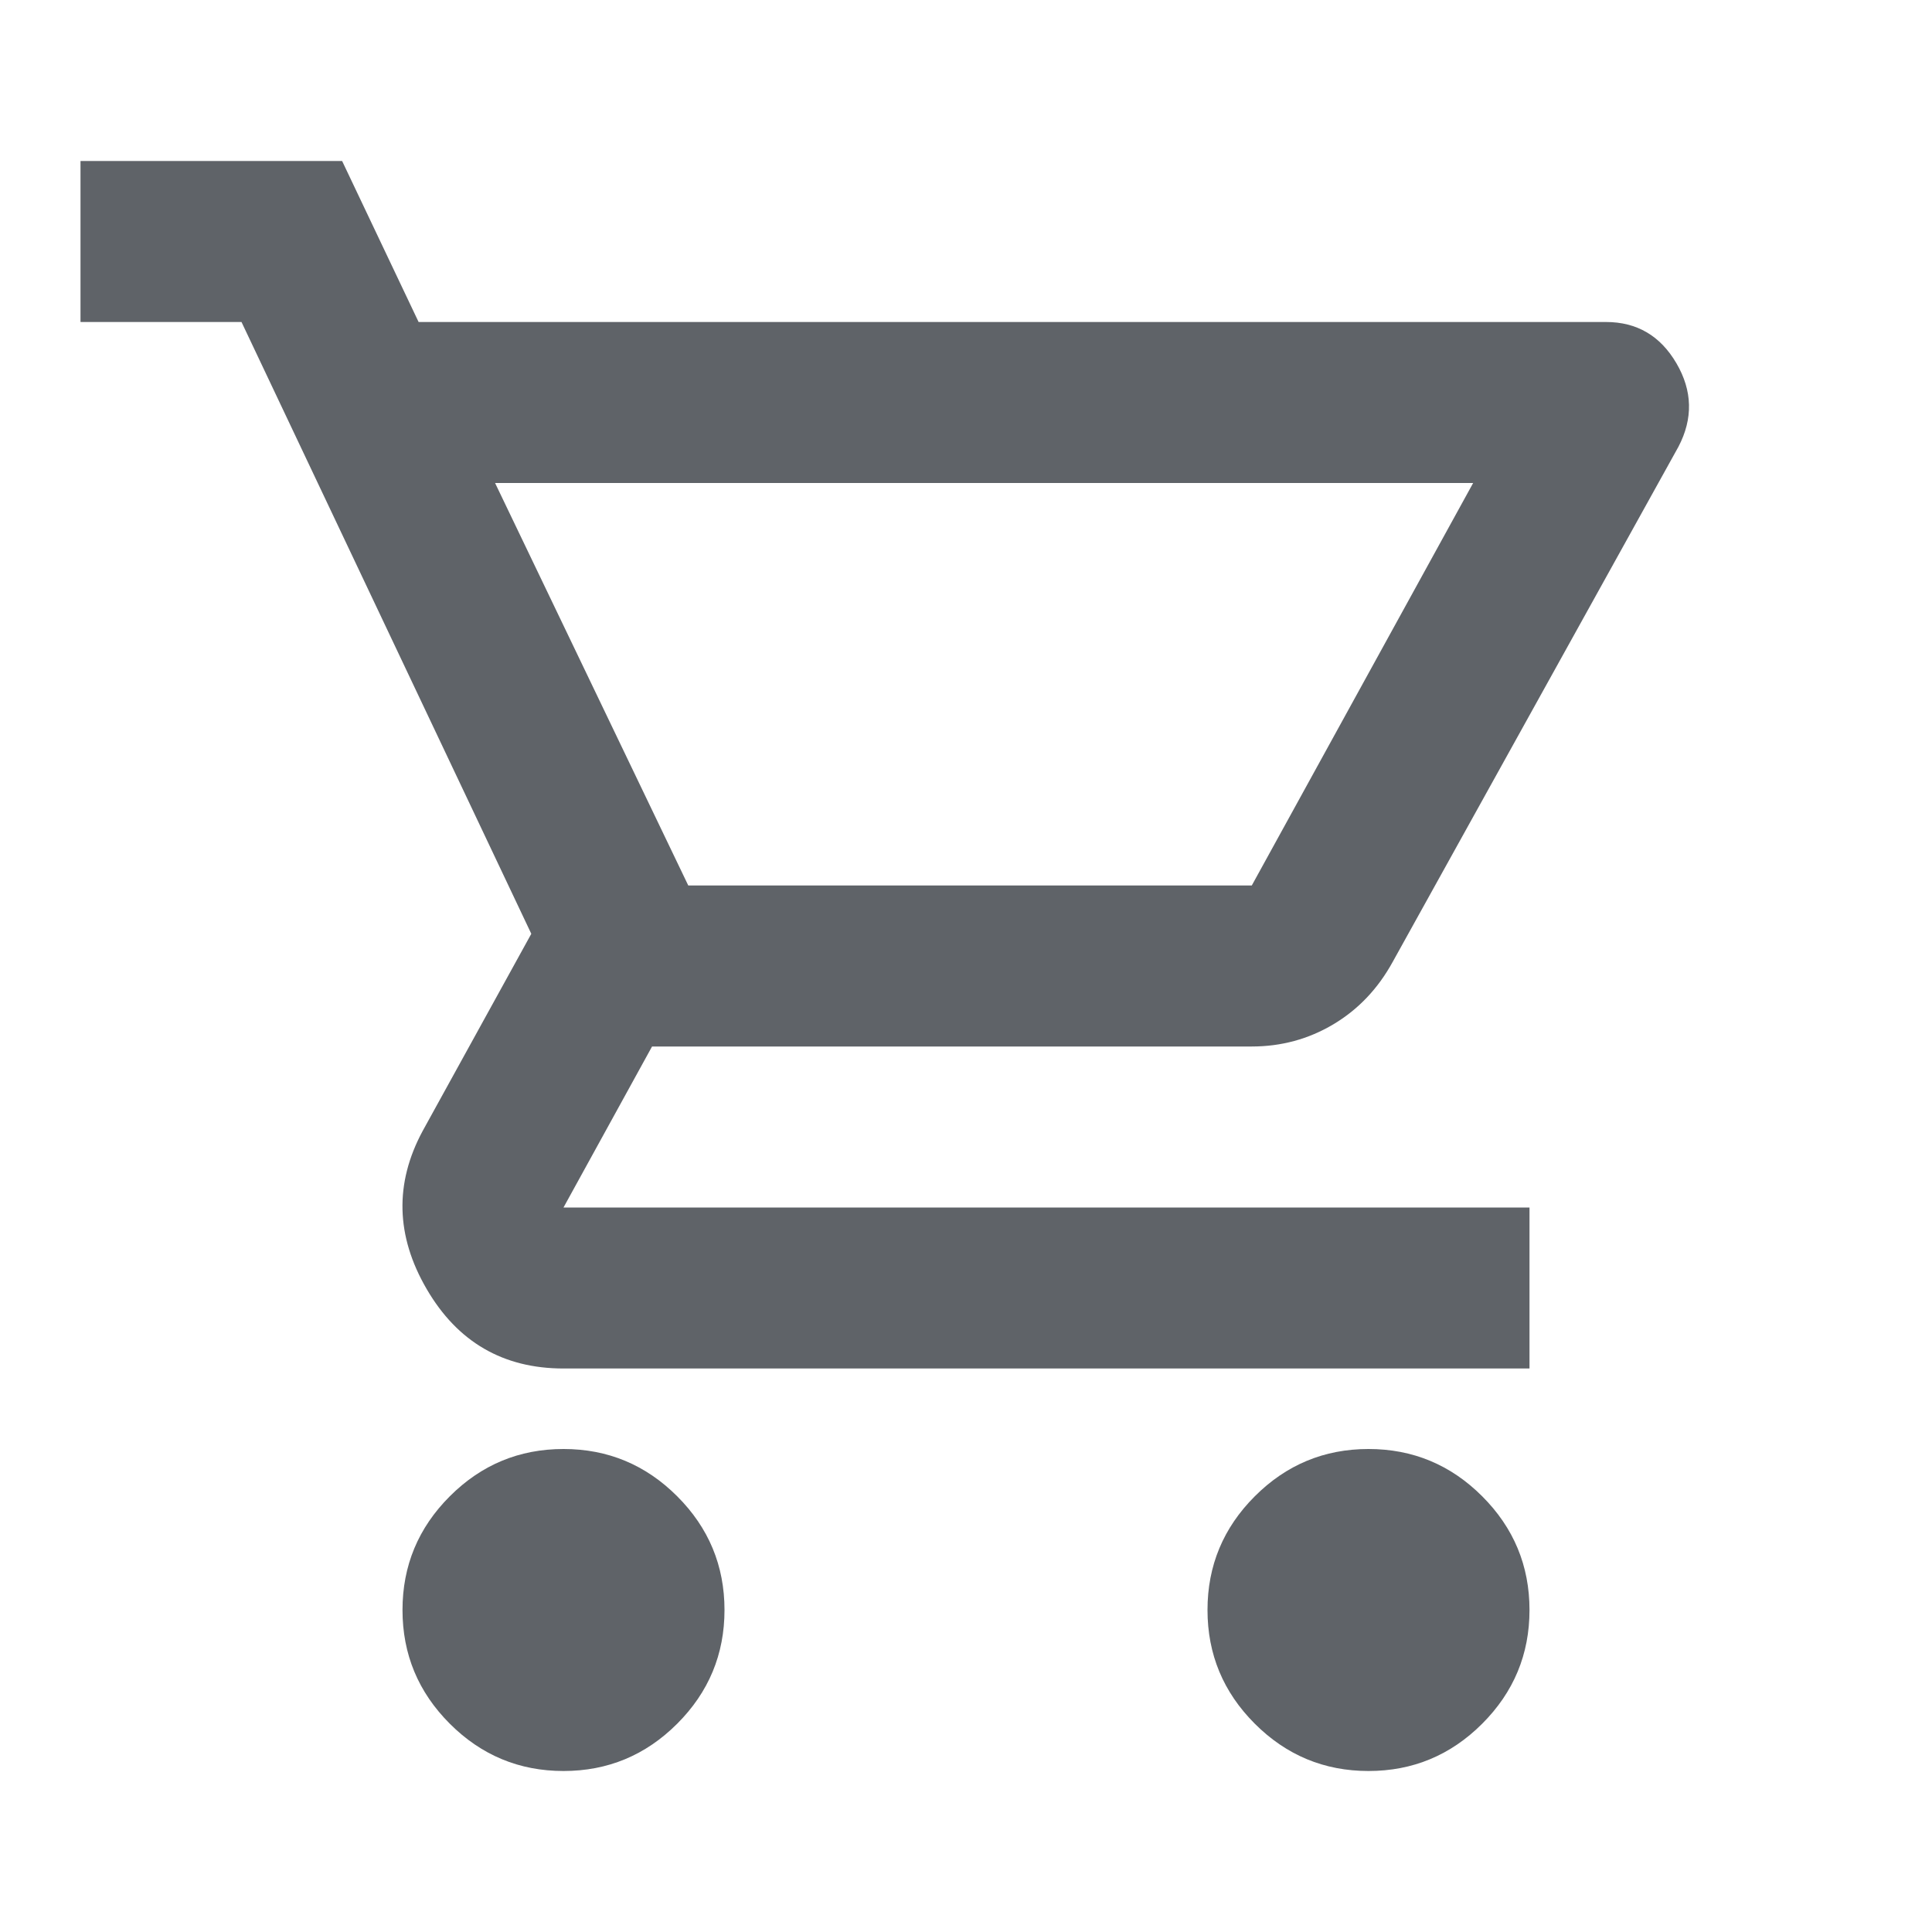
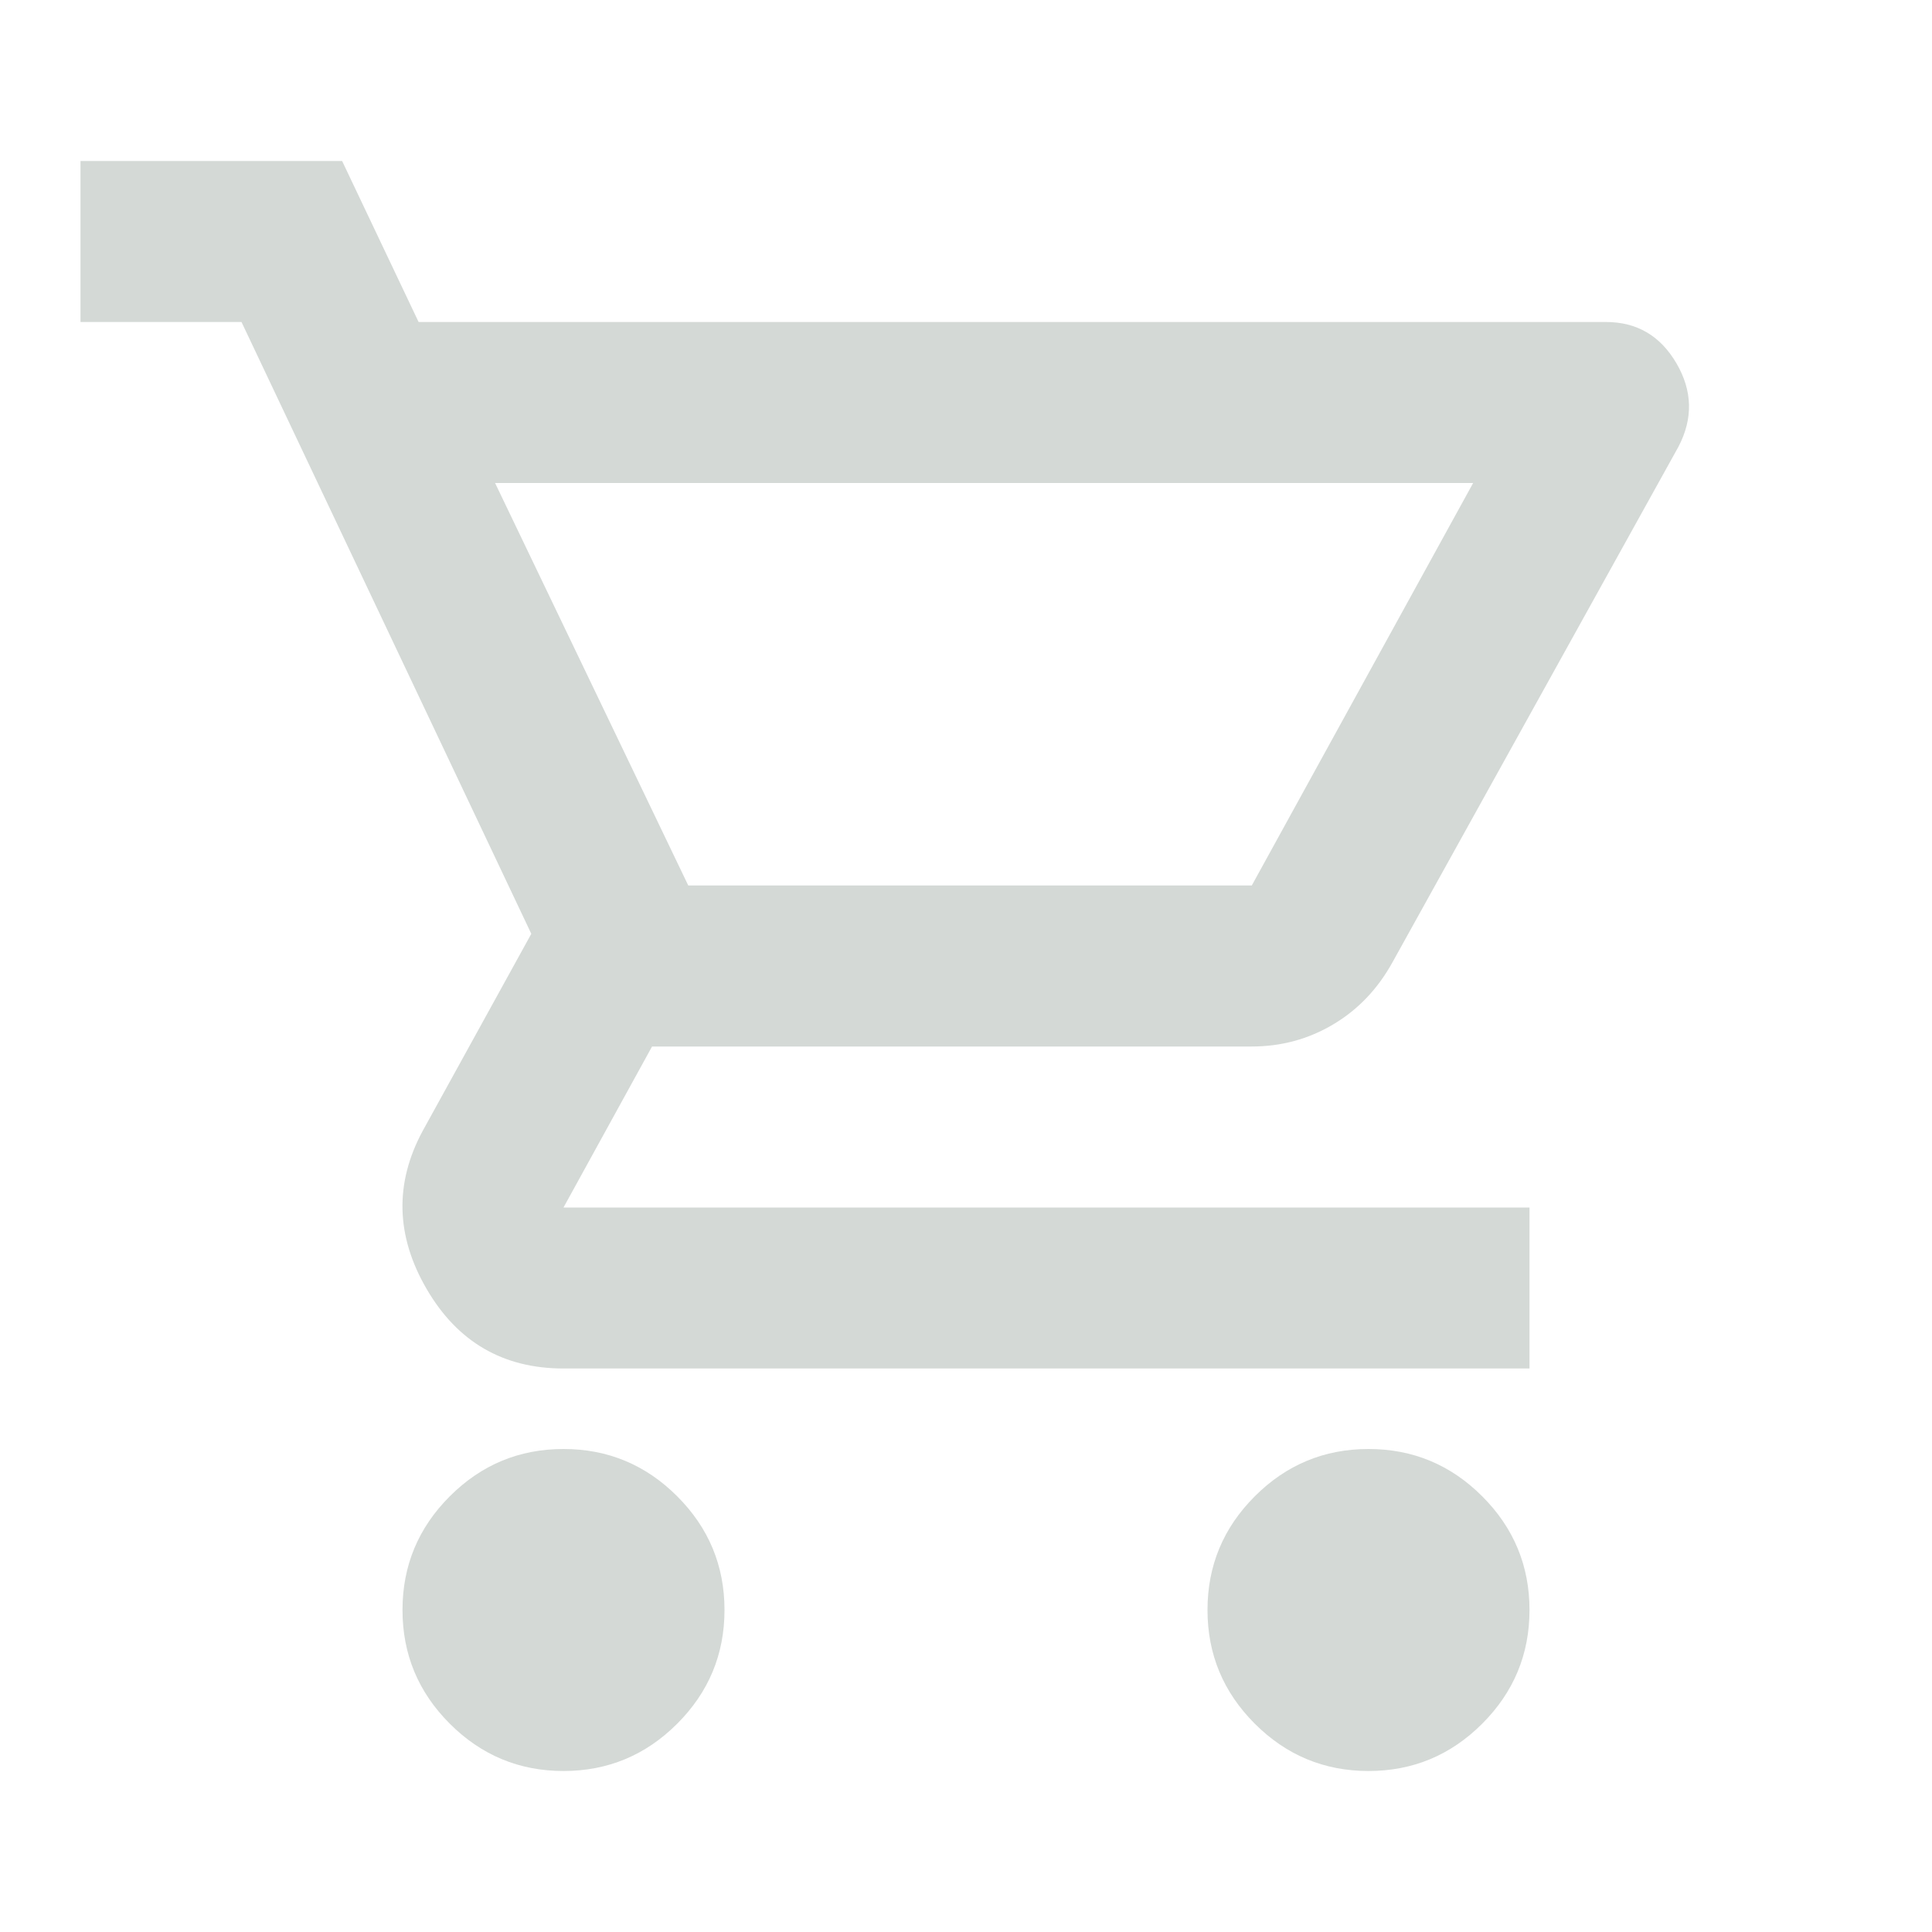
- <svg xmlns="http://www.w3.org/2000/svg" height="24px" viewBox="0 -960 960 960" width="24px" fill="#5f6368">
+ <svg xmlns="http://www.w3.org/2000/svg" height="24px" viewBox="0 -960 960 960" width="24px" fill="#D4D9D6">
  <path d="M280-80q-33 0-56.5-23.5T200-160q0-33 23.5-56.5T280-240q33 0 56.5 23.5T360-160q0 33-23.5 56.5T280-80Zm400 0q-33 0-56.5-23.5T600-160q0-33 23.5-56.5T680-240q33 0 56.5 23.5T760-160q0 33-23.5 56.5T680-80ZM246-720l96 200h280l110-200H246Zm-38-80h590q23 0 35 20.5t1 41.5L692-482q-11 20-29.5 31T622-440H324l-44 80h480v80H280q-45 0-68-39.5t-2-78.5l54-98-144-304H40v-80h130l38 80Zm134 280h280-280Z" />
</svg>
